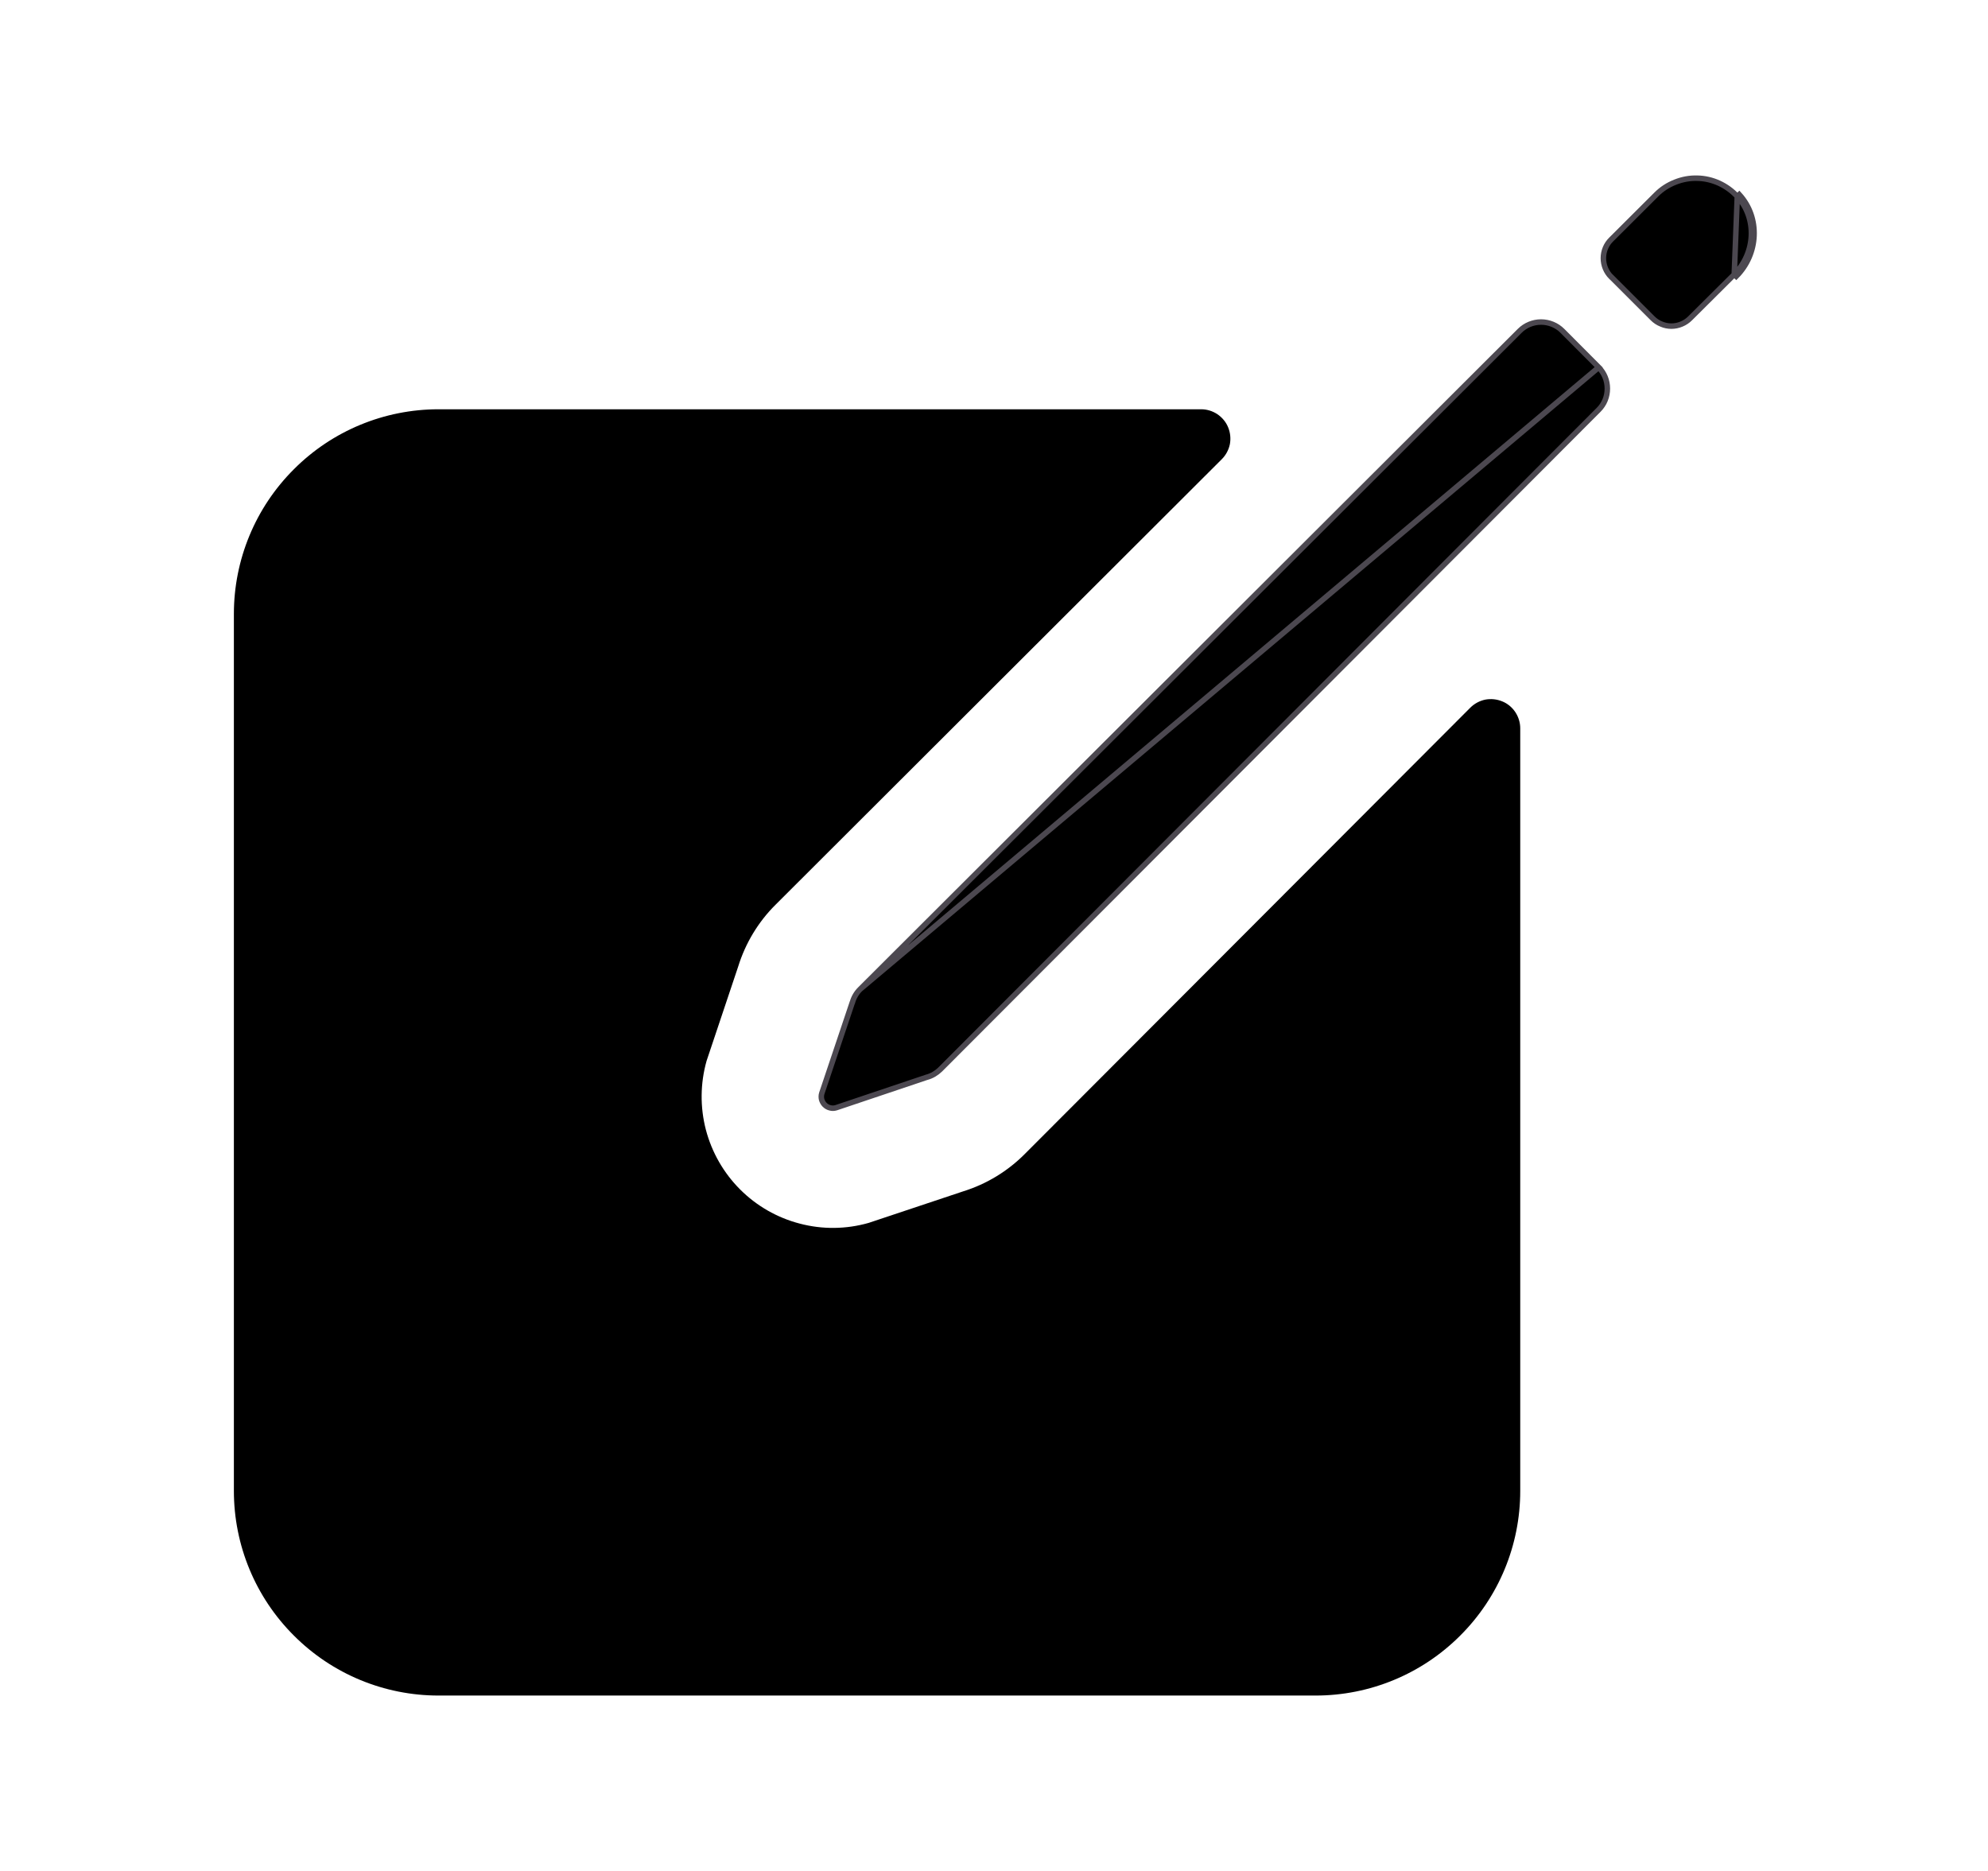
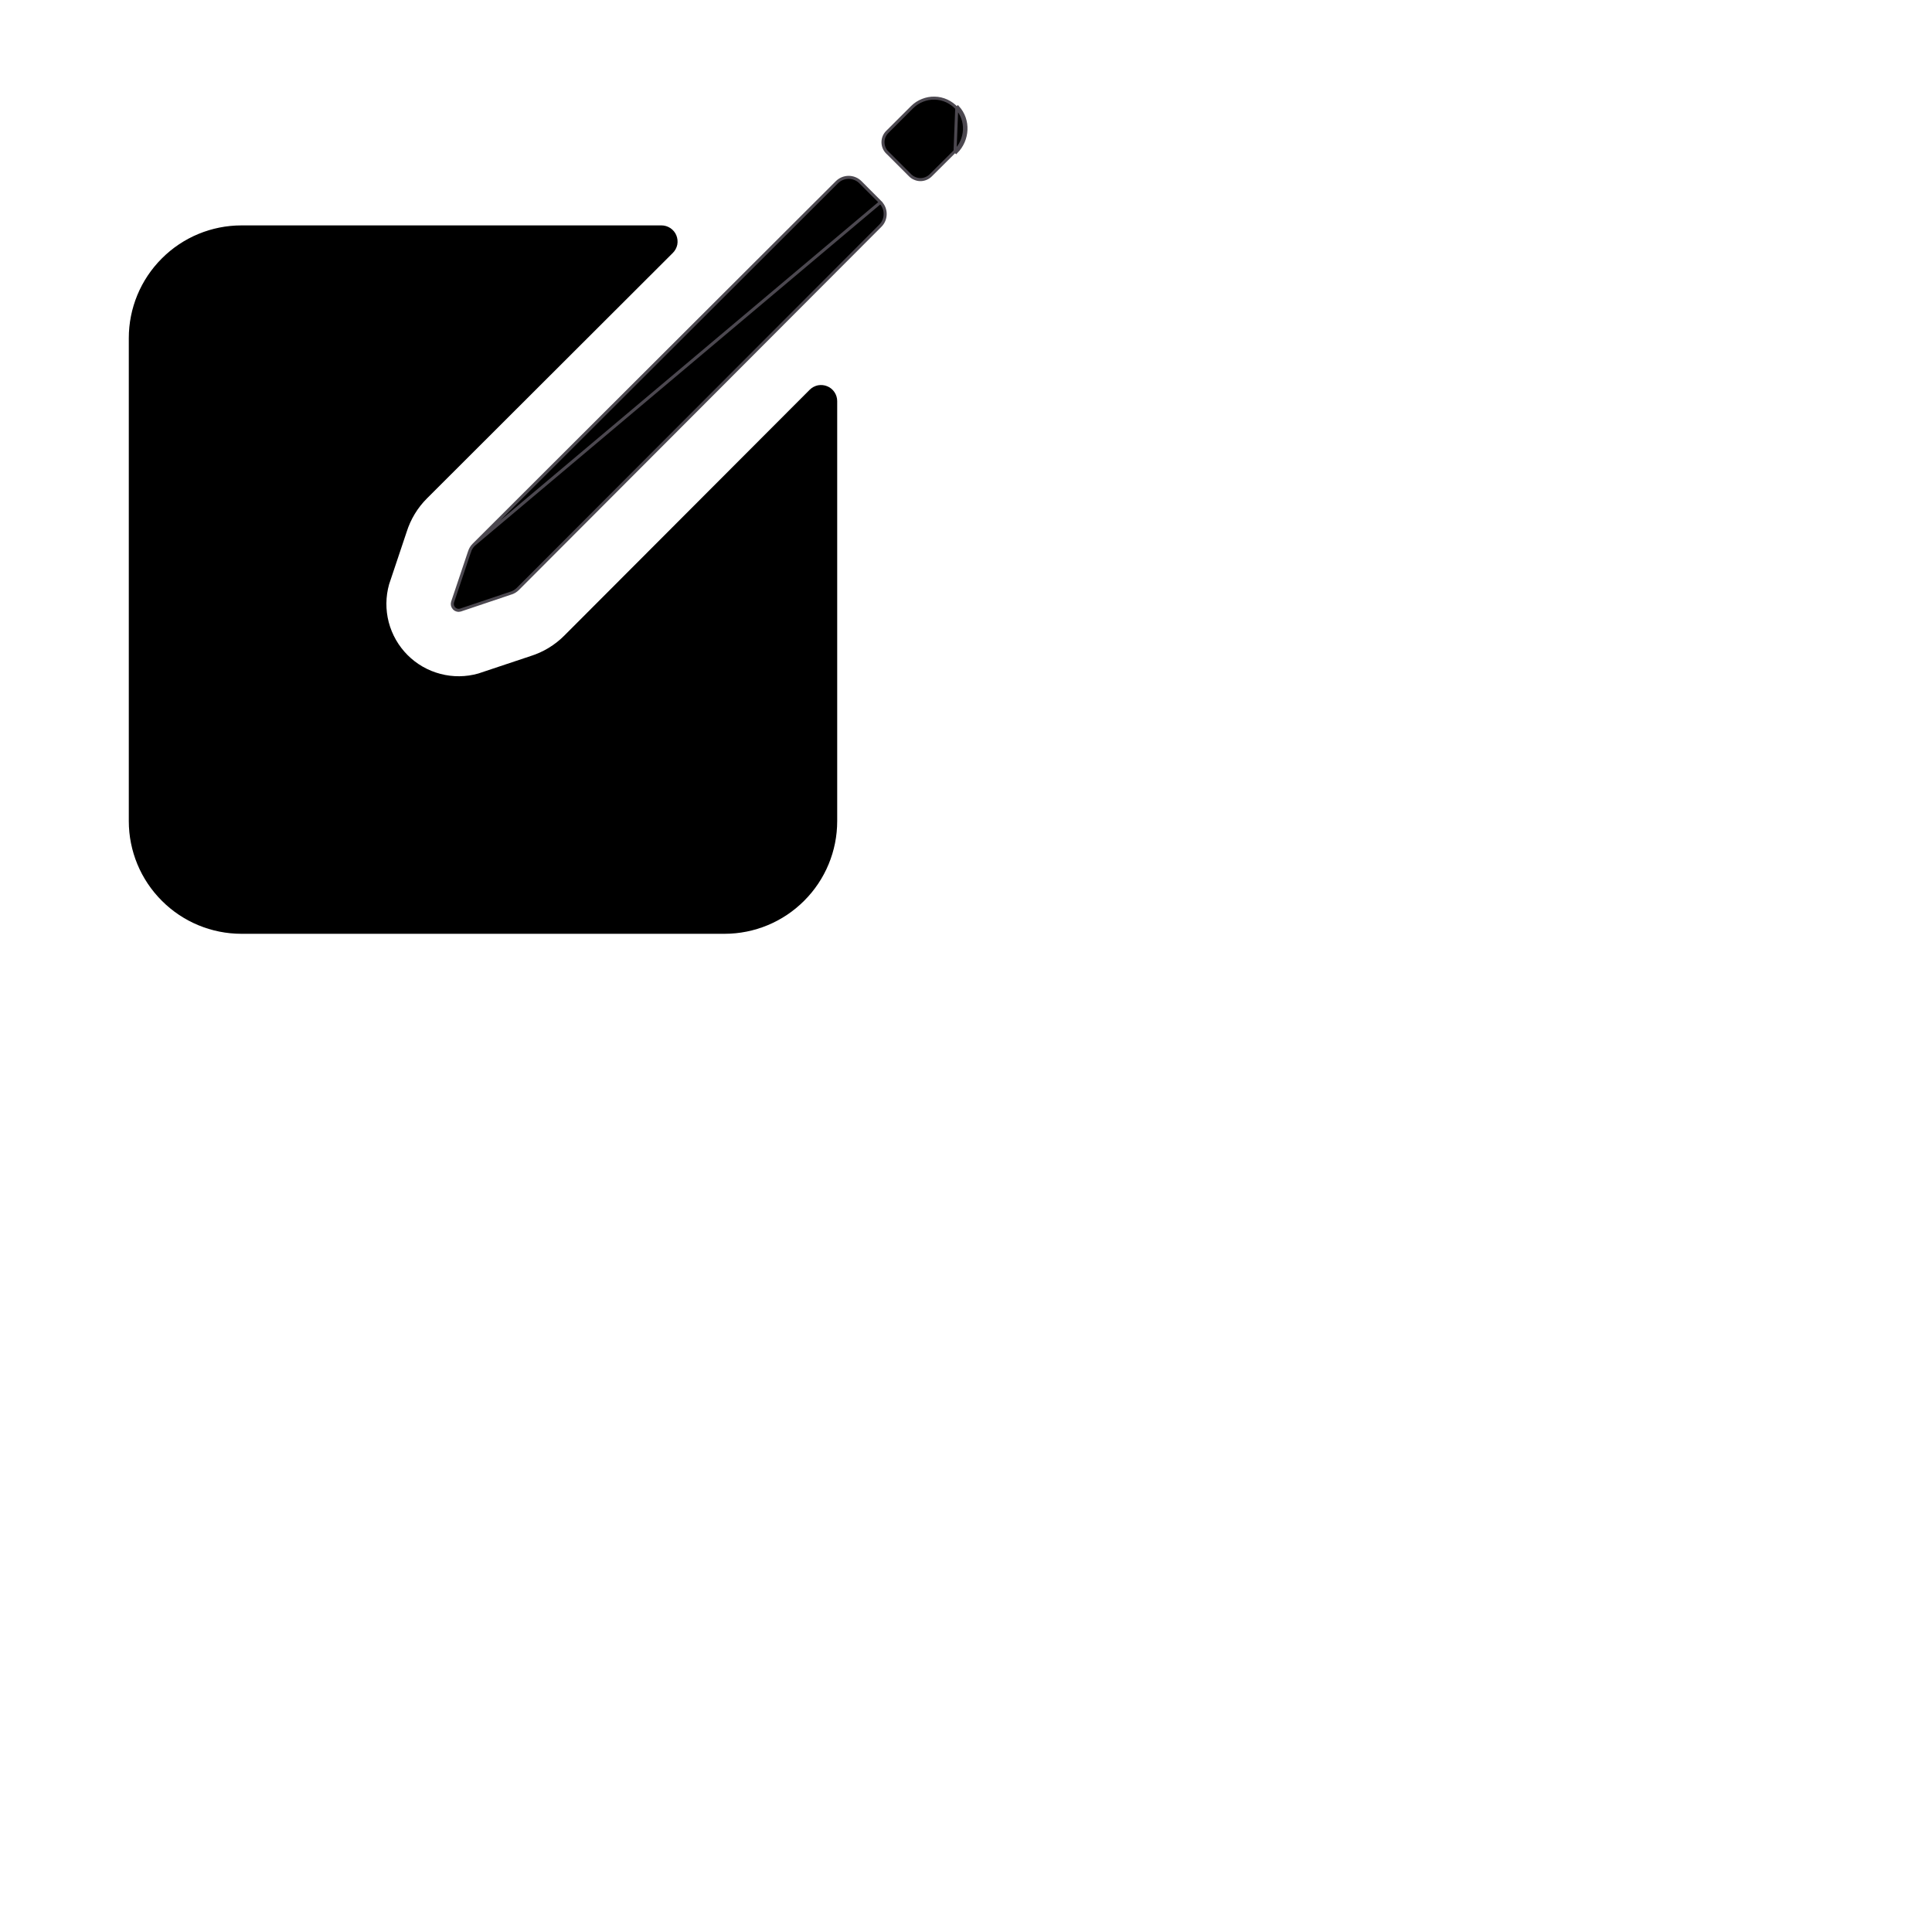
- <svg xmlns="http://www.w3.org/2000/svg" width="17" height="16" viewBox="0 0 17 16" fill="none">
+ <svg xmlns="http://www.w3.org/2000/svg" width="20" height="20" viewBox="0 0 30 30" fill="none">
  <g id="Edit">
    <path id="Vector" d="M14.856 1.68L14.856 1.68C14.812 1.632 14.759 1.594 14.701 1.567C14.642 1.54 14.578 1.525 14.514 1.524C14.449 1.522 14.385 1.534 14.325 1.558C14.264 1.582 14.21 1.617 14.164 1.663L14.164 1.663L13.778 2.048C13.735 2.09 13.711 2.148 13.711 2.208C13.711 2.268 13.735 2.326 13.777 2.368C13.777 2.368 13.777 2.368 13.778 2.368L14.132 2.722L14.132 2.722C14.153 2.743 14.178 2.76 14.206 2.771C14.233 2.783 14.263 2.789 14.293 2.789C14.322 2.789 14.352 2.783 14.38 2.771C14.407 2.76 14.432 2.743 14.453 2.722L14.453 2.722L14.83 2.347L14.83 2.347M14.856 1.68L14.873 1.664C15.055 1.863 15.037 2.173 14.847 2.363L14.83 2.347M14.856 1.68C15.029 1.869 15.012 2.165 14.83 2.347M14.856 1.68L14.83 2.347M7.355 8.46L7.355 8.46C7.323 8.492 7.301 8.53 7.289 8.573L7.288 8.574L7.288 8.574L7.027 9.351C7.022 9.368 7.022 9.386 7.026 9.403C7.031 9.42 7.04 9.436 7.052 9.448C7.065 9.461 7.081 9.47 7.098 9.474C7.115 9.479 7.133 9.478 7.15 9.473L7.926 9.212L7.927 9.212L7.927 9.212C7.97 9.2 8.008 9.177 8.04 9.146L8.04 9.146L13.671 3.504C13.671 3.504 13.671 3.504 13.671 3.504C13.719 3.456 13.745 3.391 13.745 3.323C13.745 3.255 13.719 3.19 13.671 3.142L7.355 8.46ZM7.355 8.46L12.996 2.829C13.044 2.781 13.11 2.754 13.178 2.754C13.246 2.754 13.312 2.781 13.36 2.829L13.671 3.141L7.355 8.46Z" fill="black" stroke="#4C4850" stroke-width="0.047" />
    <path id="Vector_2" d="M12.573 6.052L8.764 9.868C8.617 10.016 8.436 10.126 8.237 10.188L7.428 10.458C7.235 10.513 7.032 10.515 6.839 10.464C6.646 10.414 6.47 10.313 6.329 10.172C6.188 10.031 6.087 9.855 6.036 9.661C5.986 9.468 5.988 9.265 6.042 9.073L6.313 8.264C6.375 8.065 6.484 7.884 6.632 7.737L10.448 3.927C10.483 3.892 10.507 3.847 10.517 3.799C10.526 3.75 10.521 3.7 10.502 3.654C10.484 3.609 10.451 3.57 10.41 3.542C10.369 3.515 10.321 3.5 10.272 3.5H3.75C3.286 3.5 2.841 3.684 2.513 4.013C2.184 4.341 2 4.786 2 5.25V12.75C2 13.214 2.184 13.659 2.513 13.987C2.841 14.316 3.286 14.5 3.75 14.5H11.25C11.714 14.5 12.159 14.316 12.487 13.987C12.816 13.659 13 13.214 13 12.75V6.228C13 6.179 12.985 6.131 12.958 6.09C12.93 6.048 12.891 6.016 12.846 5.998C12.8 5.979 12.75 5.974 12.701 5.983C12.653 5.993 12.608 6.017 12.573 6.052Z" fill="black" />
  </g>
</svg>
